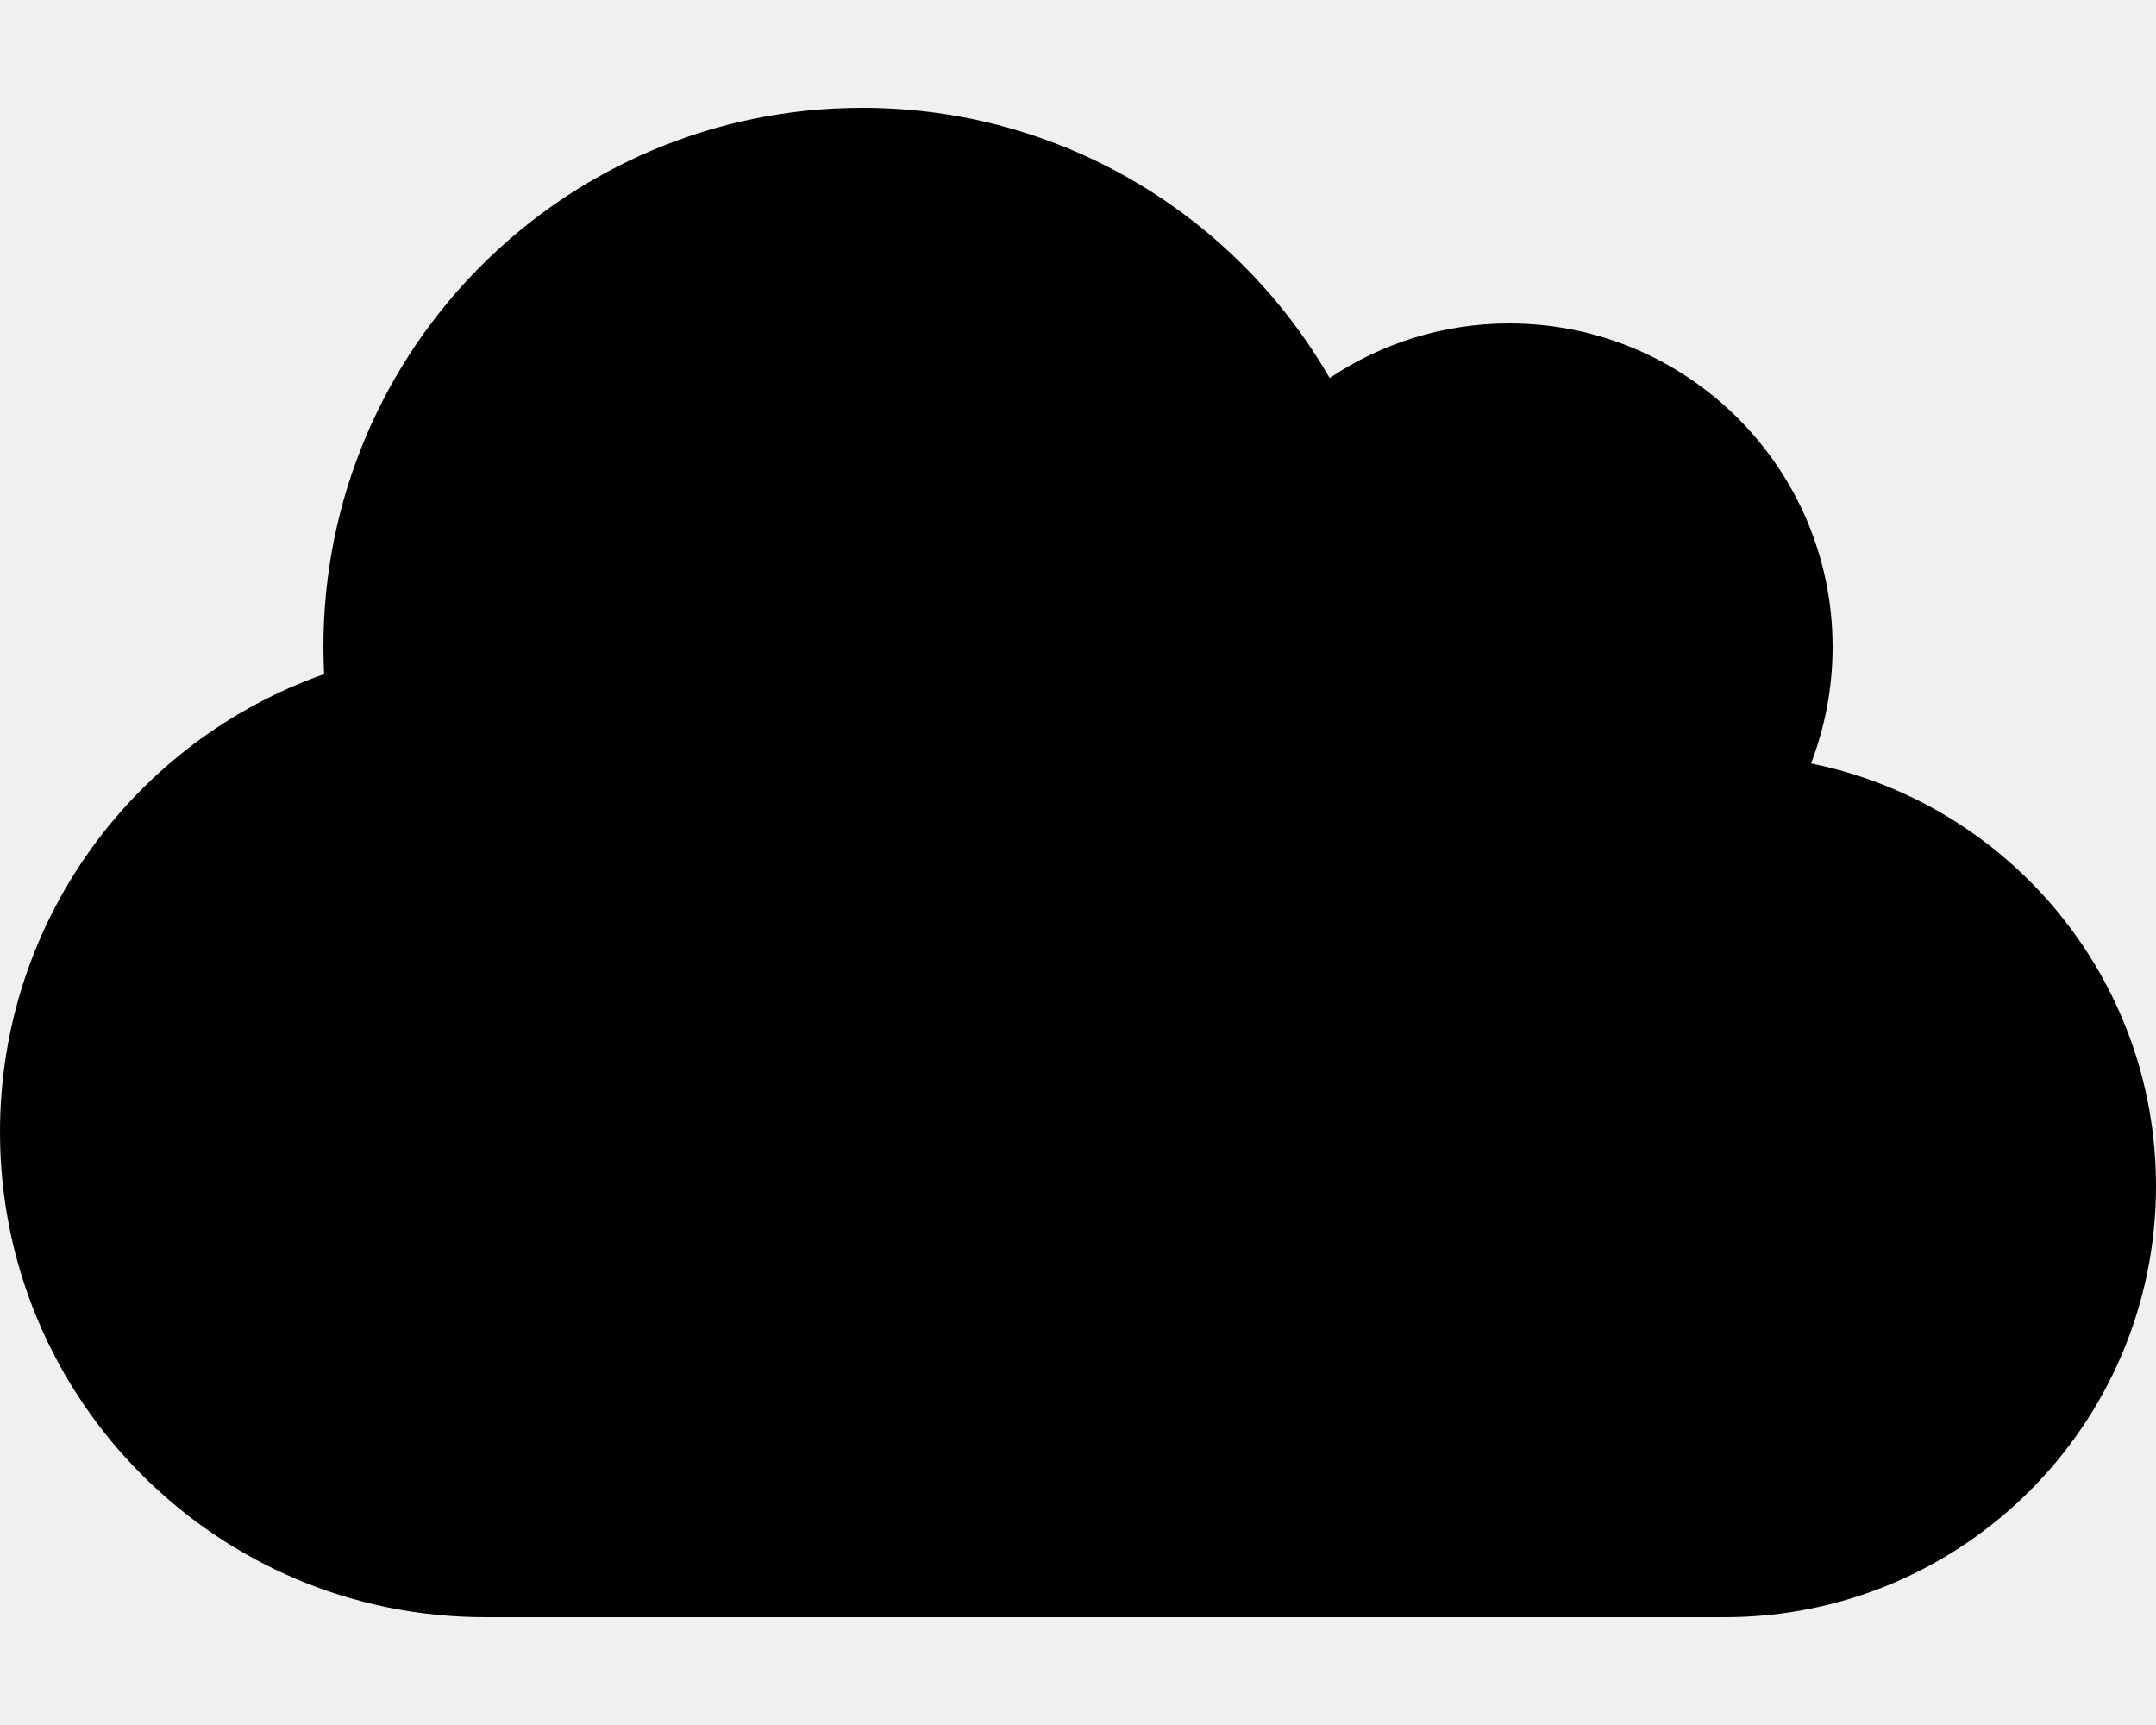
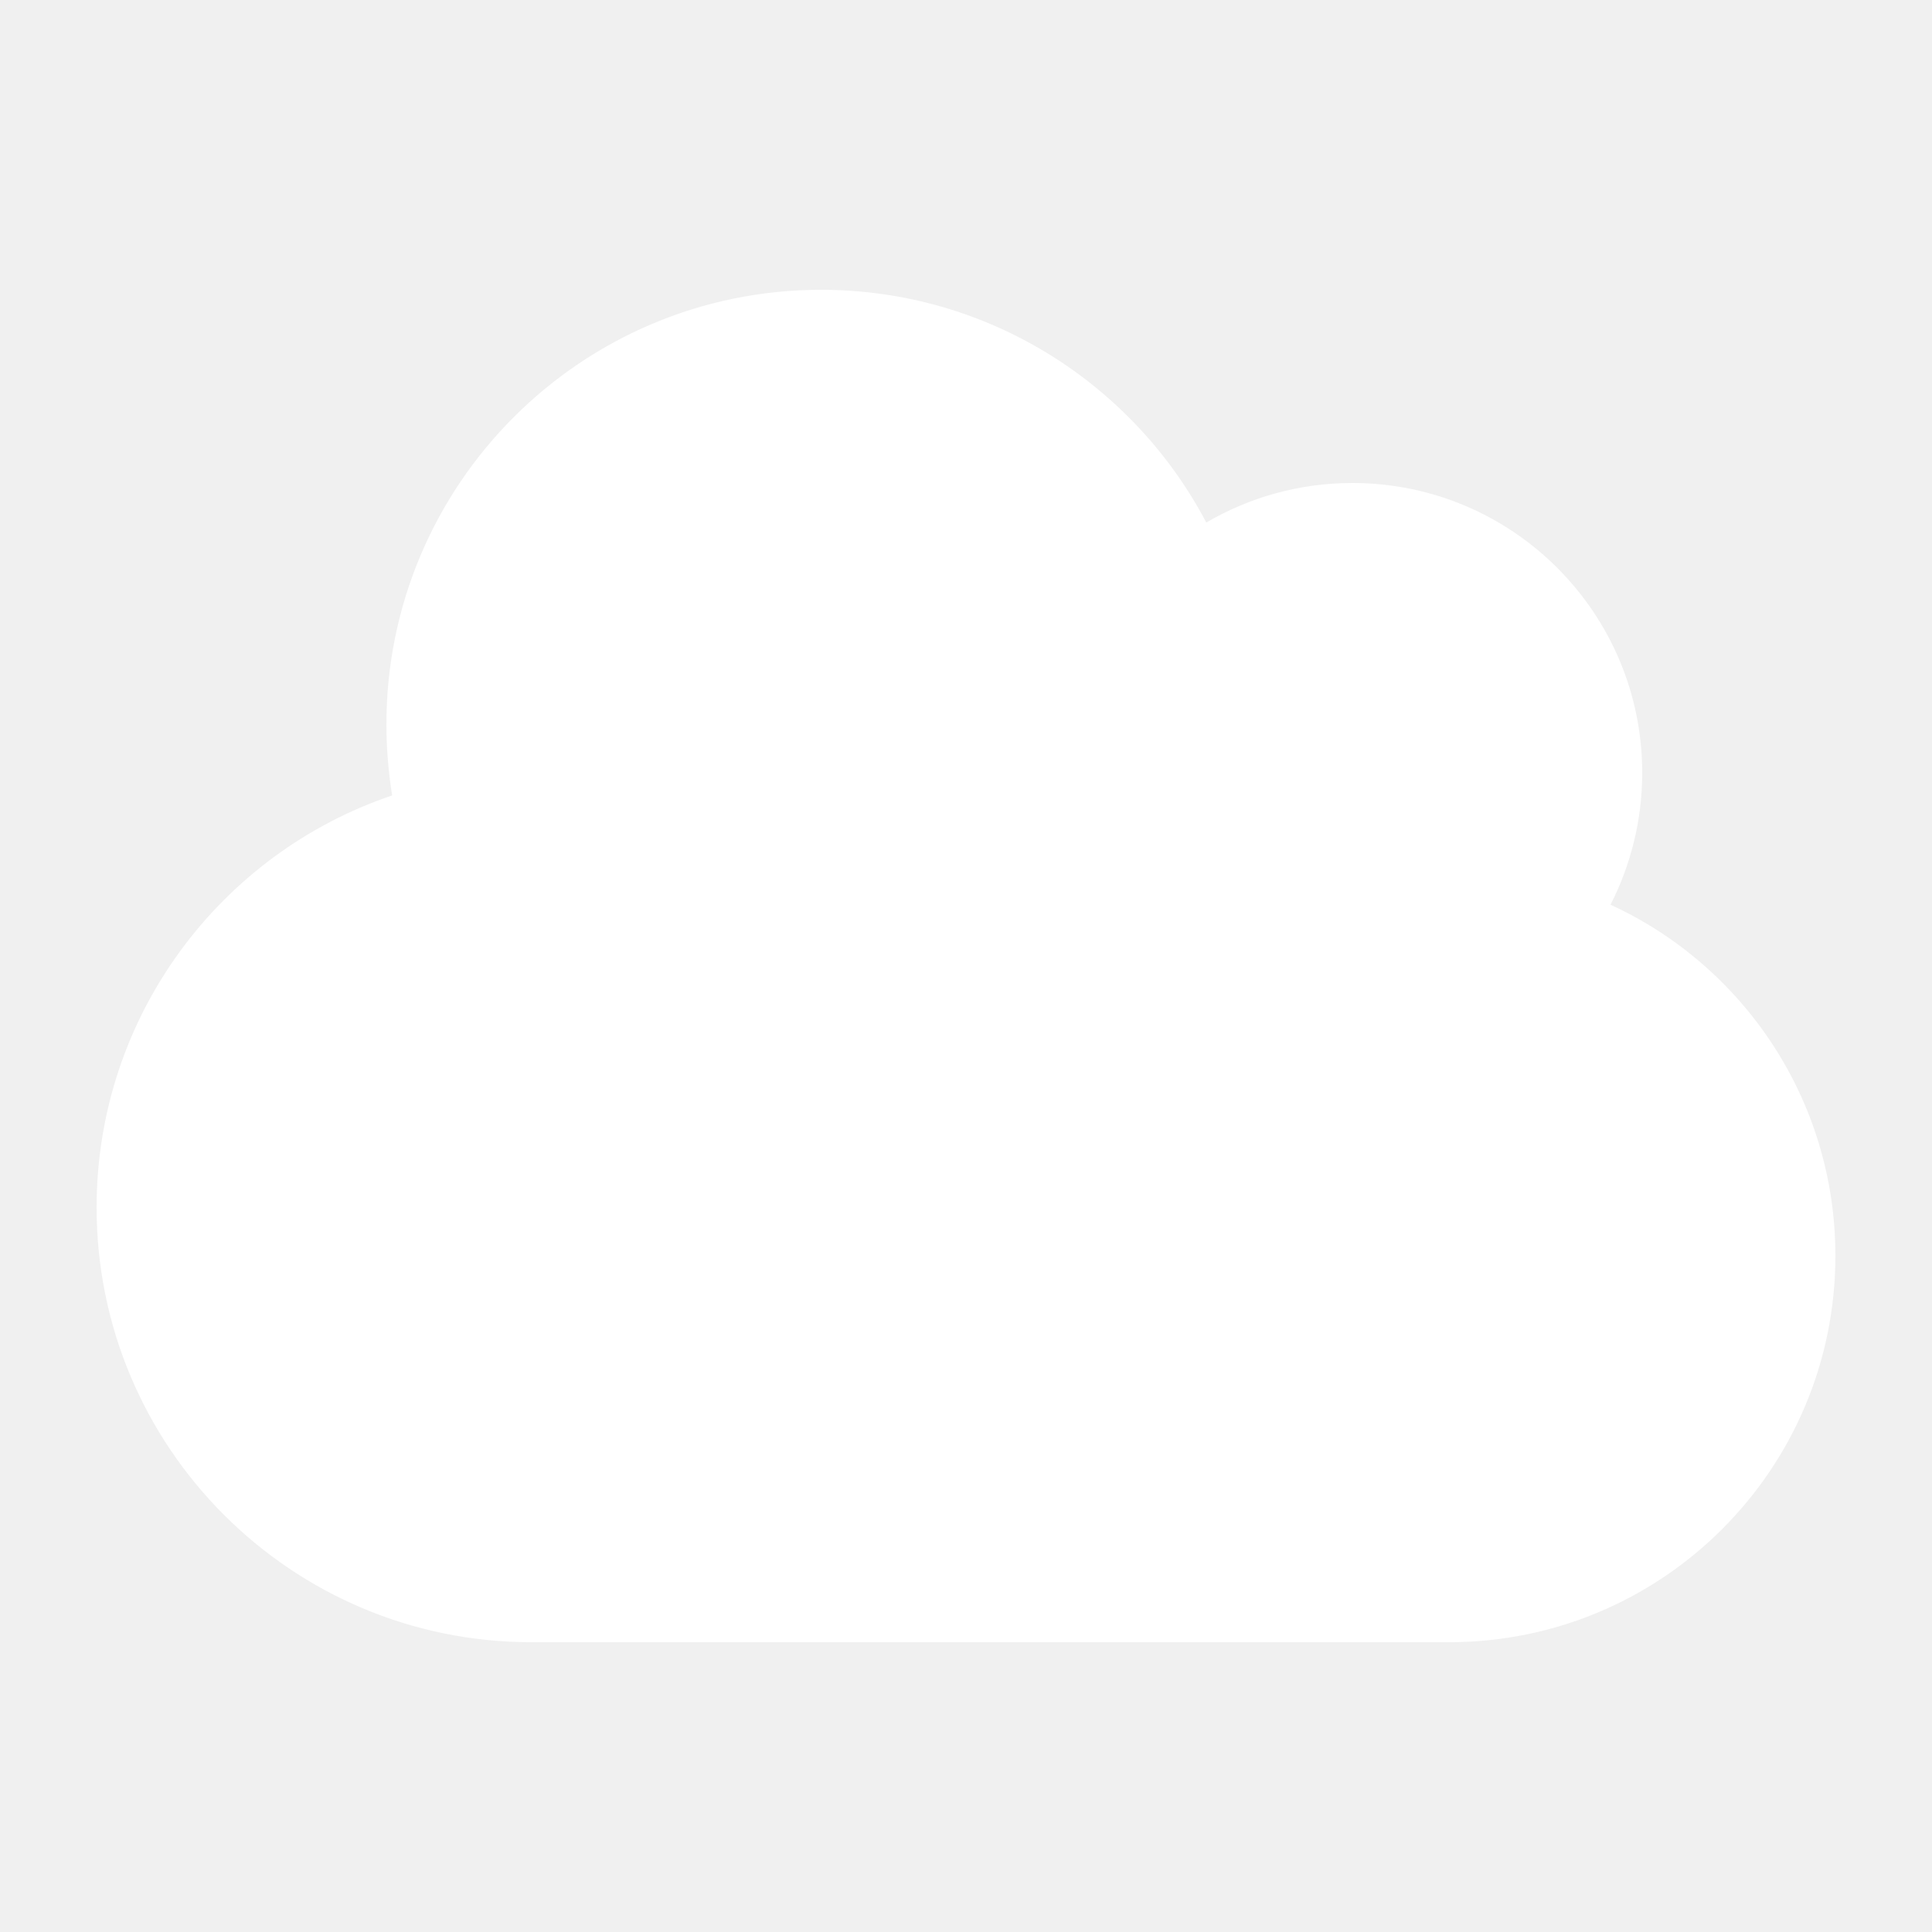
- <svg xmlns="http://www.w3.org/2000/svg" fill="currentColor" viewBox="0 0 640 512">
-   <path d="M0 336c0 79.5 64.5 144 144 144l368 0c70.7 0 128-57.3 128-128c0-61.9-44-113.6-102.4-125.4c4.1-10.7 6.4-22.4 6.4-34.6c0-53-43-96-96-96c-19.7 0-38.1 6-53.3 16.2C367 64.2 315.3 32 256 32C167.6 32 96 103.6 96 192c0 2.7 .1 5.4 .2 8.1C40.2 219.8 0 273.2 0 336z" />
+ <svg xmlns="http://www.w3.org/2000/svg" fill="white" viewBox="0 0 640 640">
+   <path d="M32 400C32 479.5 96.5 544 176 544L480 544C550.7 544 608 486.7 608 416C608 364.4 577.5 319.9 533.5 299.7C540.2 286.6 544 271.7 544 256C544 203 501 160 448 160C430.3 160 413.8 164.8 399.6 173.1C375.5 127.3 327.4 96 272 96C192.5 96 128 160.5 128 240C128 248 128.7 255.9 129.9 263.5C73 282.7 32 336.6 32 400z" />
</svg>
